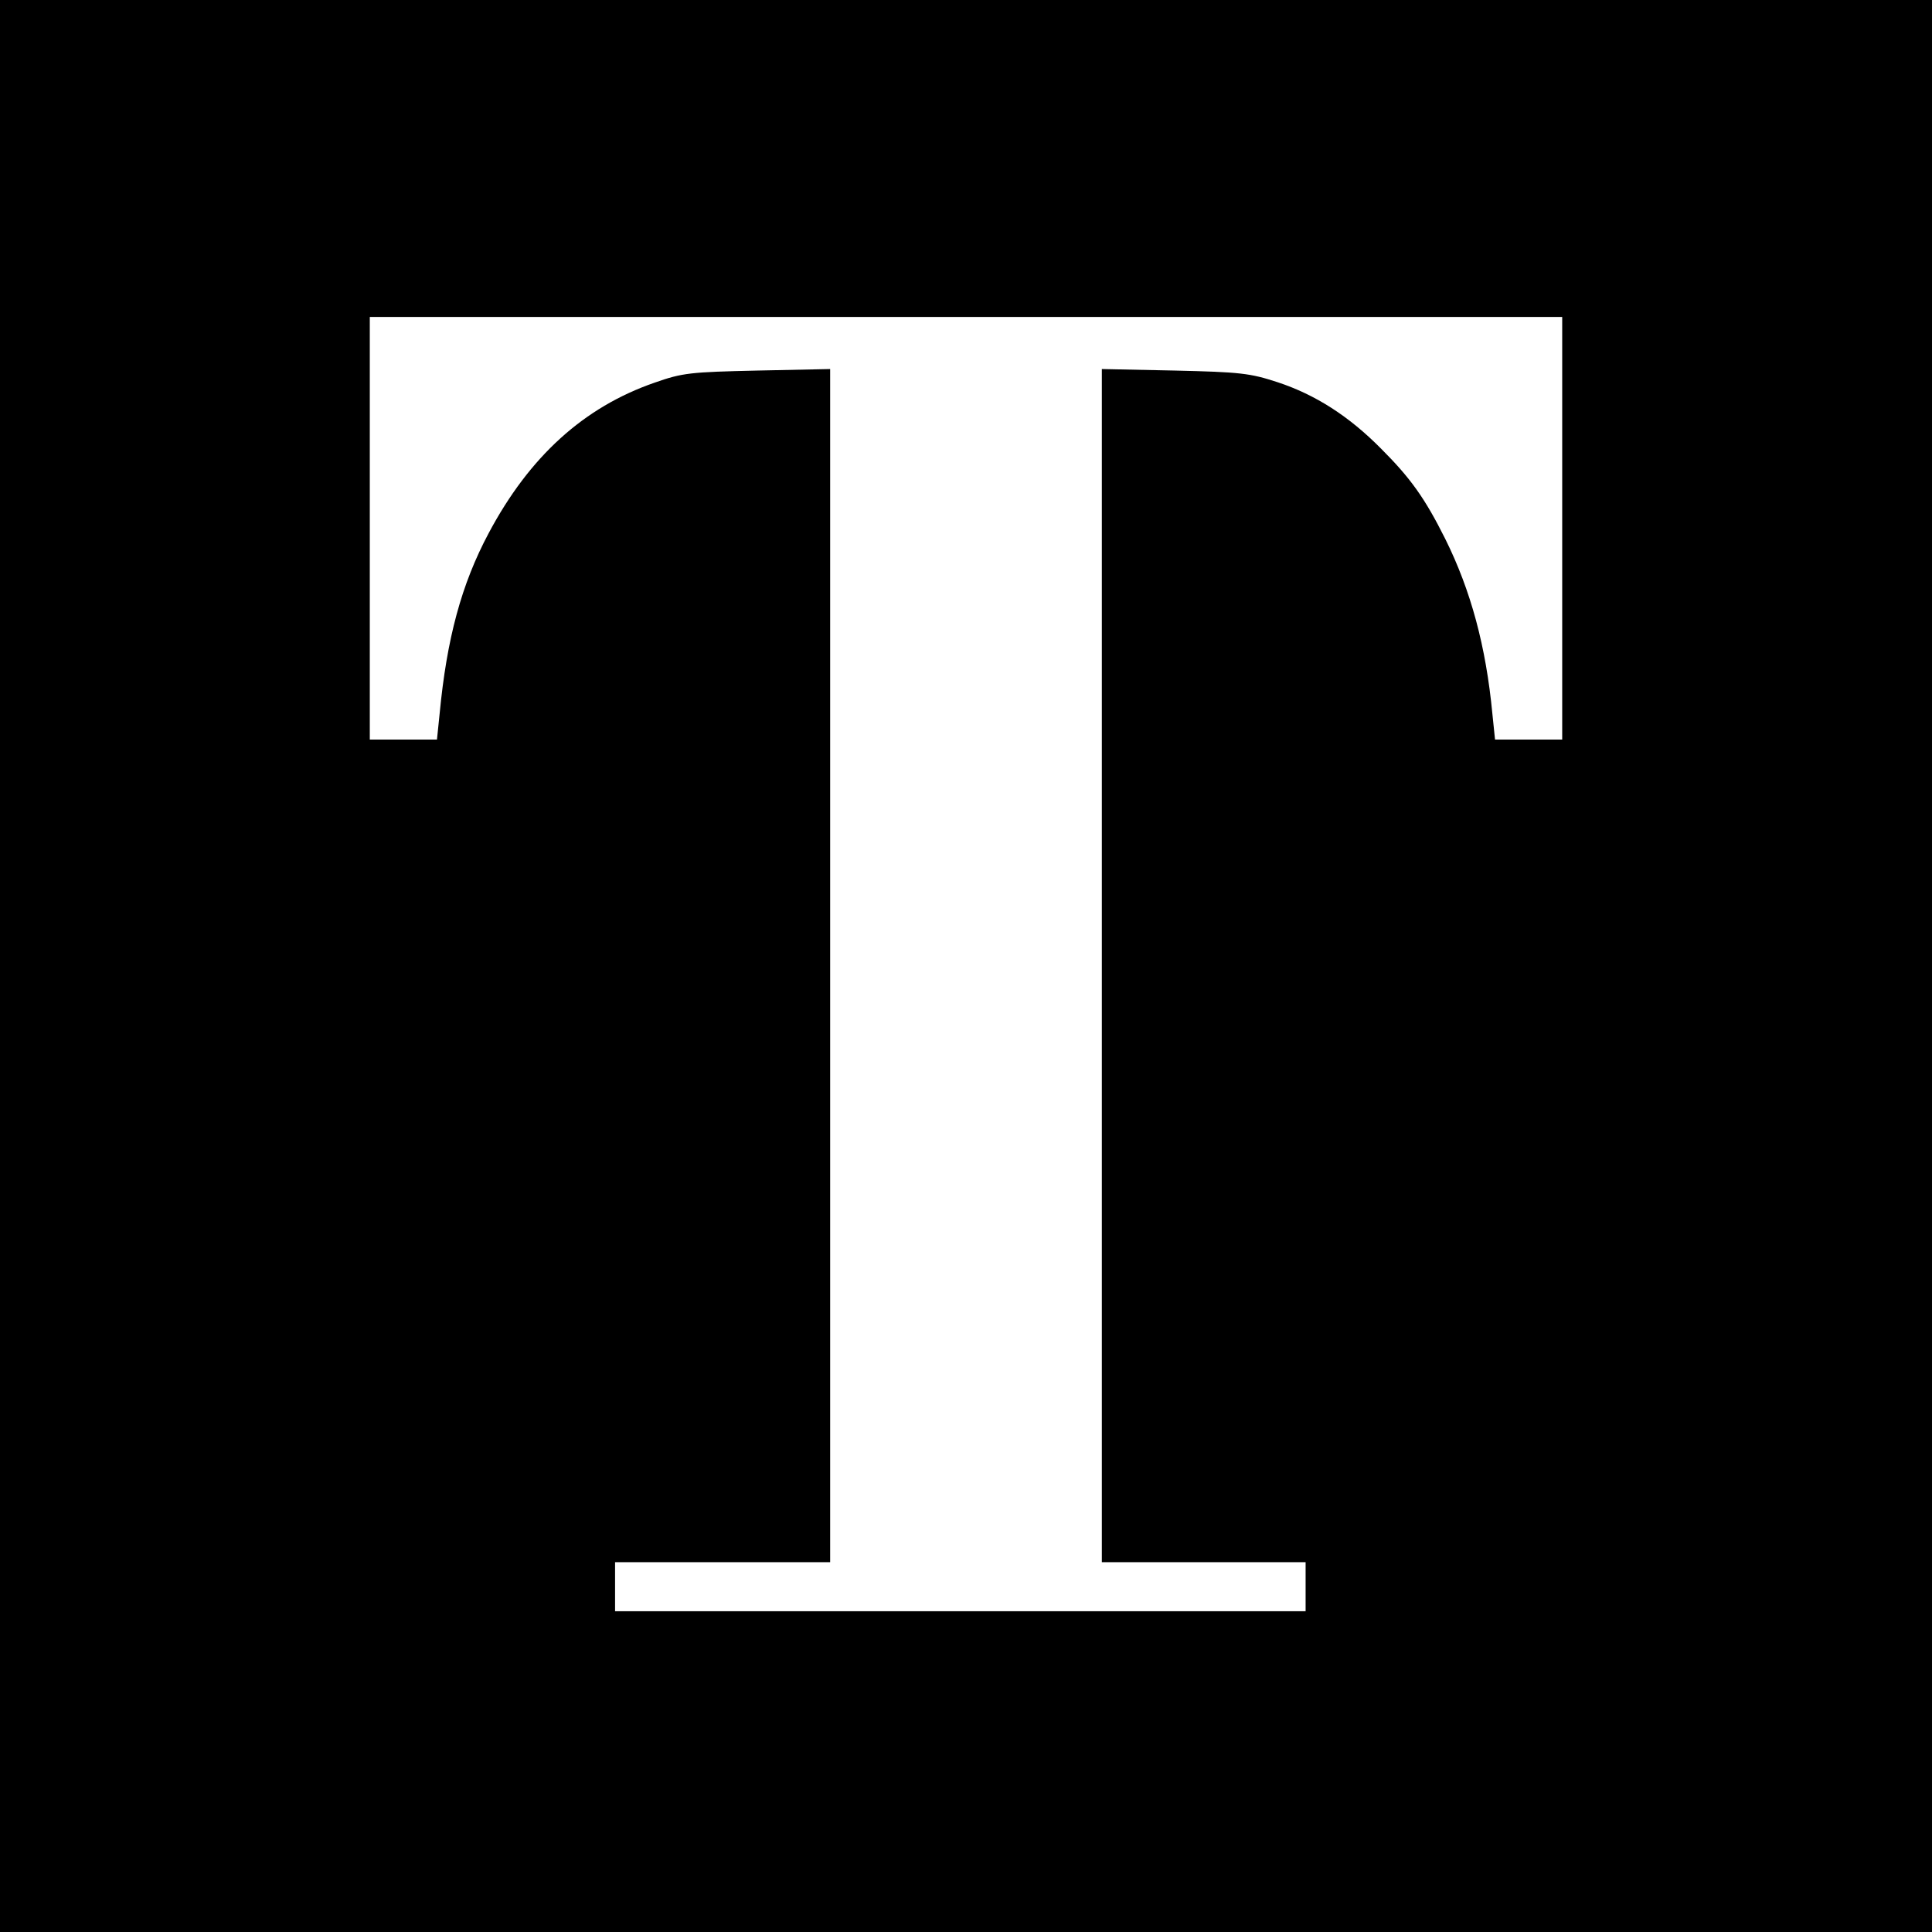
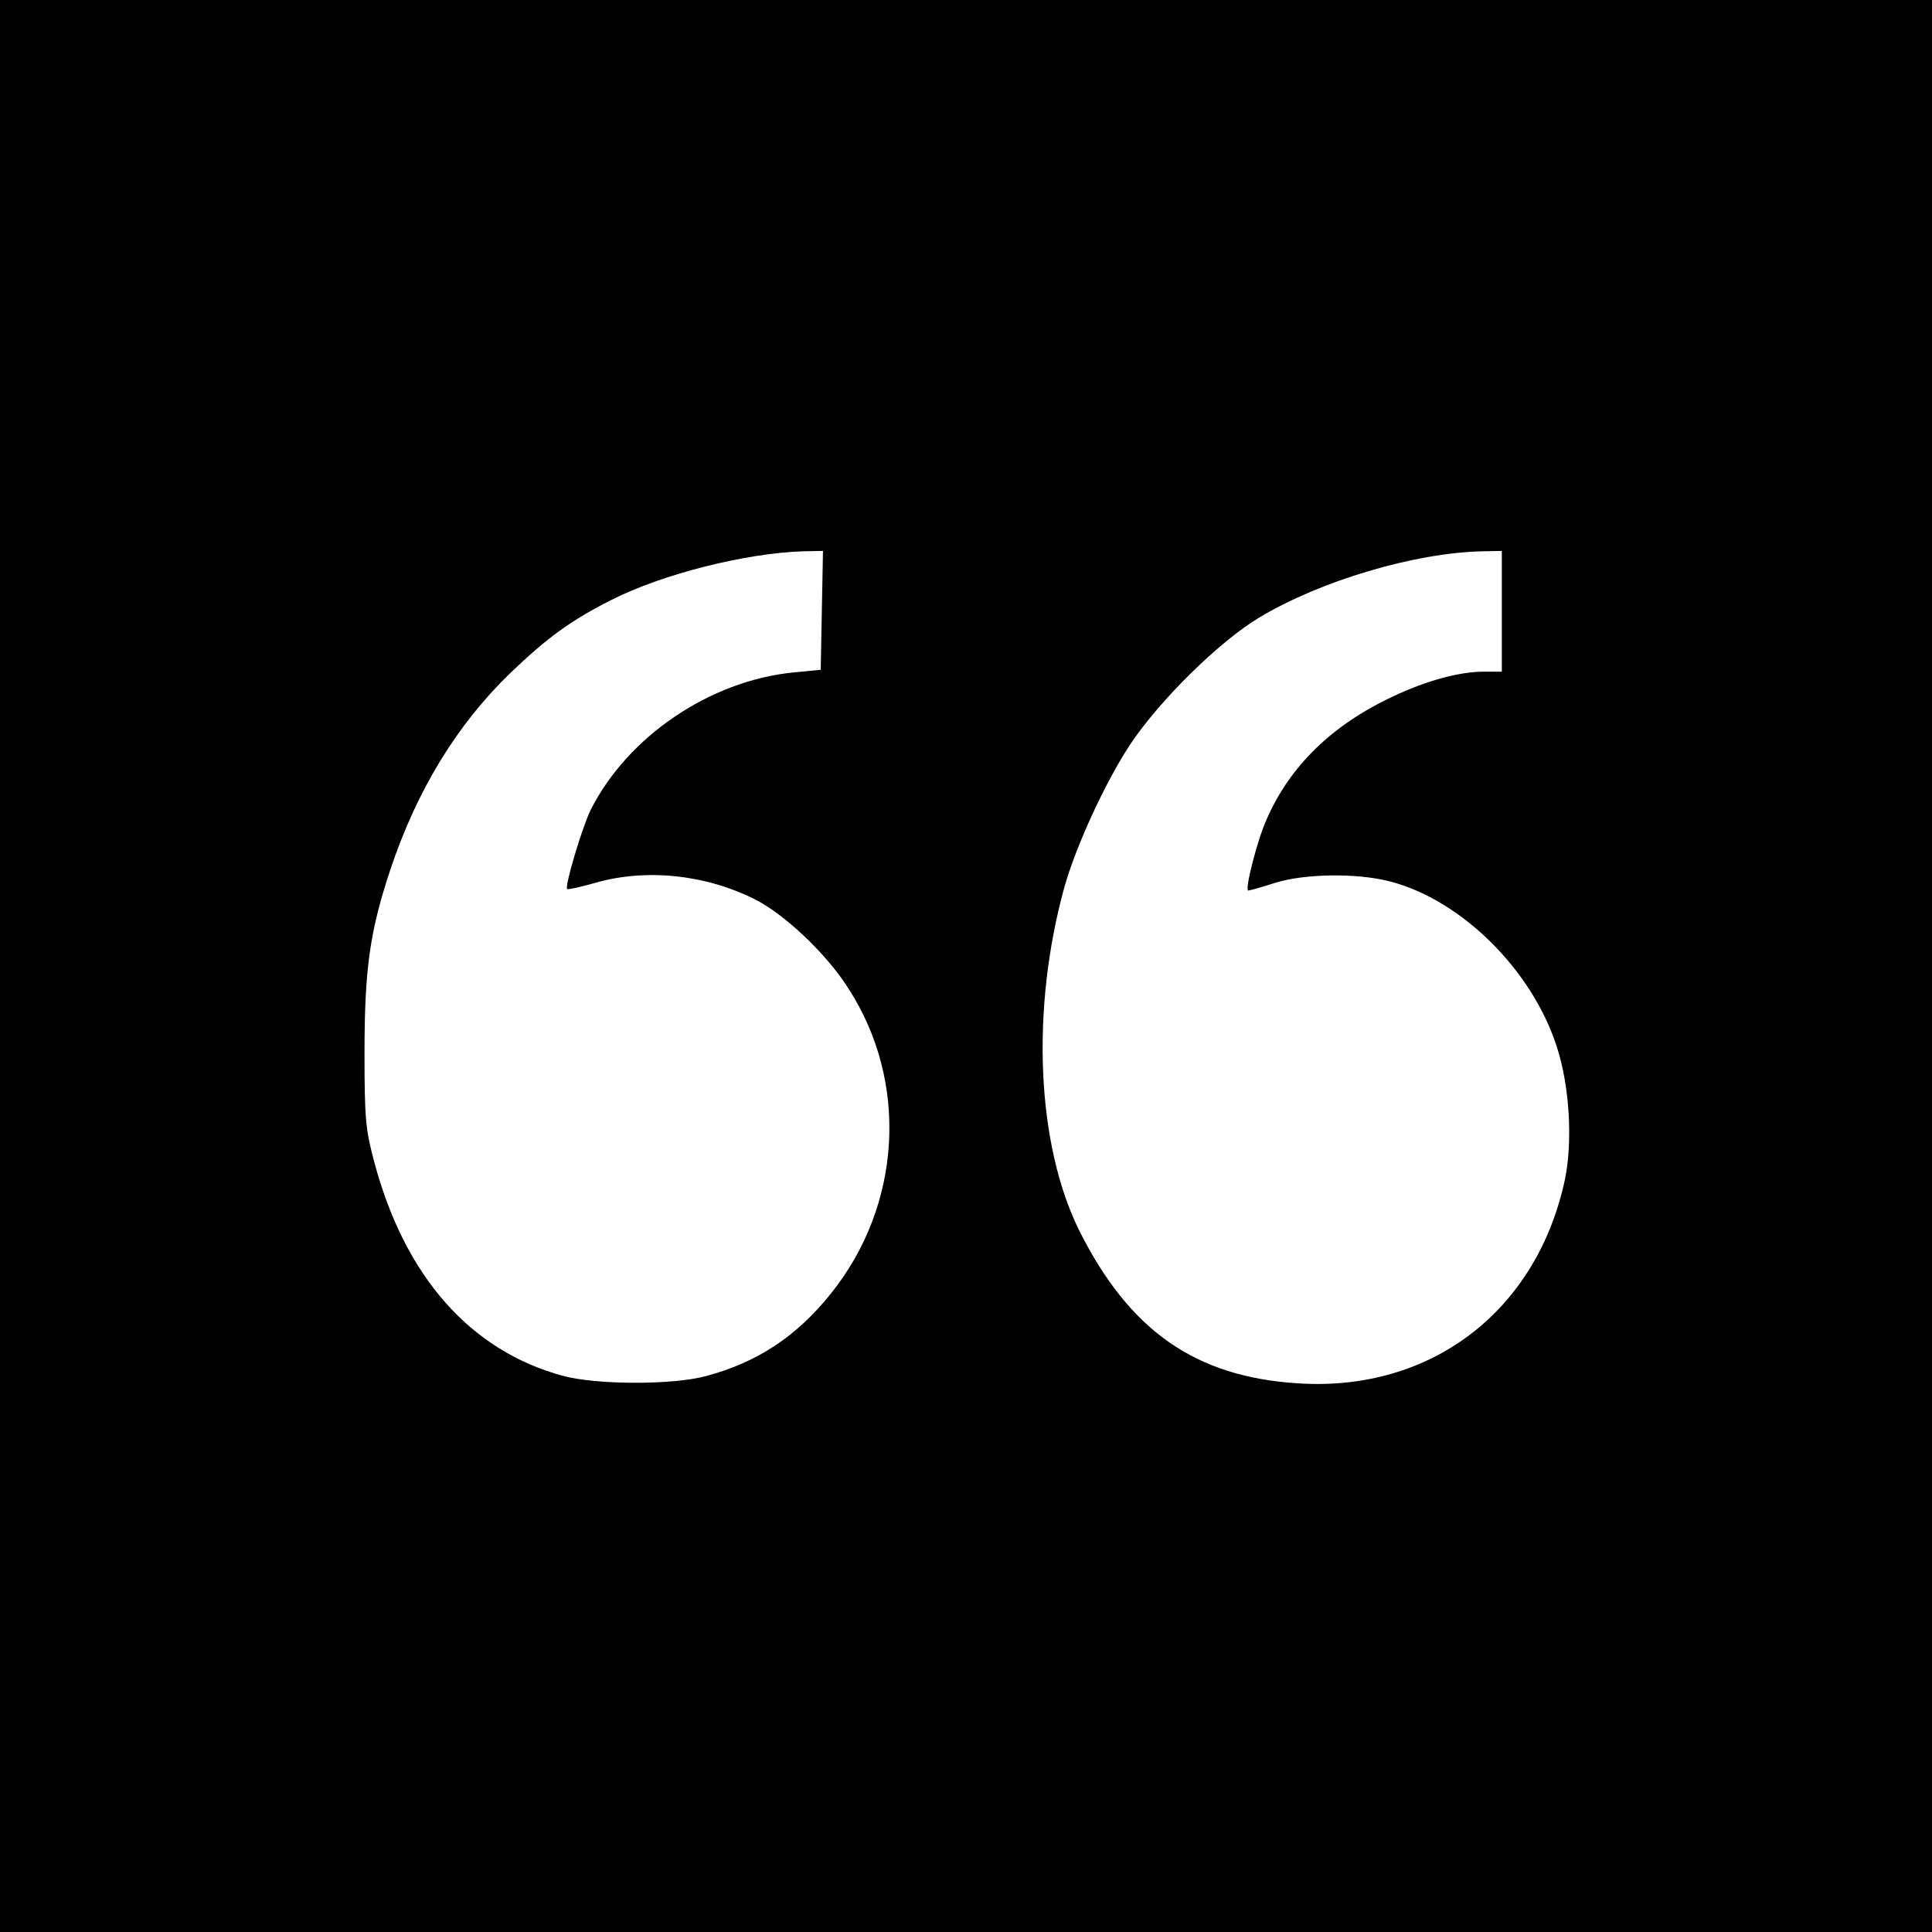
<svg xmlns="http://www.w3.org/2000/svg" version="1.0" width="512pt" height="512pt" viewBox="0 0 512 512" preserveAspectRatio="xMidYMid meet">
  <g transform="translate(0,512) scale(0.1,-0.1)" fill="#000000" stroke="none">
-     <path d="M0 2560 l0 -2560 2560 0 2560 0 0 2560 0 2560 -2560 0 -2560 0 0 -2560z m4140 1160 l0 -560 -89 0 -89 0 -7 68 c-17 179 -57 327 -125 464 -54 108 -92 161 -170 239 -85 86 -174 143 -274 176 -73 24 -99 27 -273 31 l-193 4 0 -1581 0 -1581 270 0 270 0 0 -65 0 -65 -915 0 -915 0 0 65 0 65 285 0 285 0 0 1581 0 1581 -192 -4 c-179 -4 -199 -6 -273 -32 -188 -65 -332 -196 -440 -399 -72 -135 -111 -279 -130 -479 l-7 -68 -89 0 -89 0 0 560 0 560 1580 0 1580 0 0 -560z" />
+     <path d="M0 2560 l0 -2560 2560 0 2560 0 0 2560 0 2560 -2560 0 -2560 0 0 -2560z m2178 943 l-3 -158 -72 -7 c-222 -22 -440 -170 -538 -365 -23 -48 -69 -202 -62 -209 2 -2 35 5 73 16 135 39 292 23 424 -43 78 -39 190 -144 248 -236 161 -248 142 -575 -46 -809 -91 -114 -196 -183 -332 -219 -90 -24 -291 -23 -379 1 -245 67 -418 263 -499 566 -23 86 -26 113 -26 290 0 222 14 322 69 487 70 209 176 383 318 520 98 94 162 140 267 193 136 69 356 124 508 129 l53 1 -3 -157z m1802 -3 l0 -160 -48 0 c-65 0 -152 -24 -239 -65 -163 -76 -275 -185 -337 -328 -25 -56 -58 -187 -48 -187 4 0 36 9 70 20 79 25 218 27 306 4 189 -49 377 -235 442 -439 34 -105 42 -251 21 -352 -75 -348 -355 -562 -707 -539 -272 17 -446 139 -579 403 -114 229 -130 587 -40 913 31 109 107 275 174 377 78 117 236 273 343 337 162 97 411 171 590 175 l52 1 0 -160z" />
  </g>
</svg>
